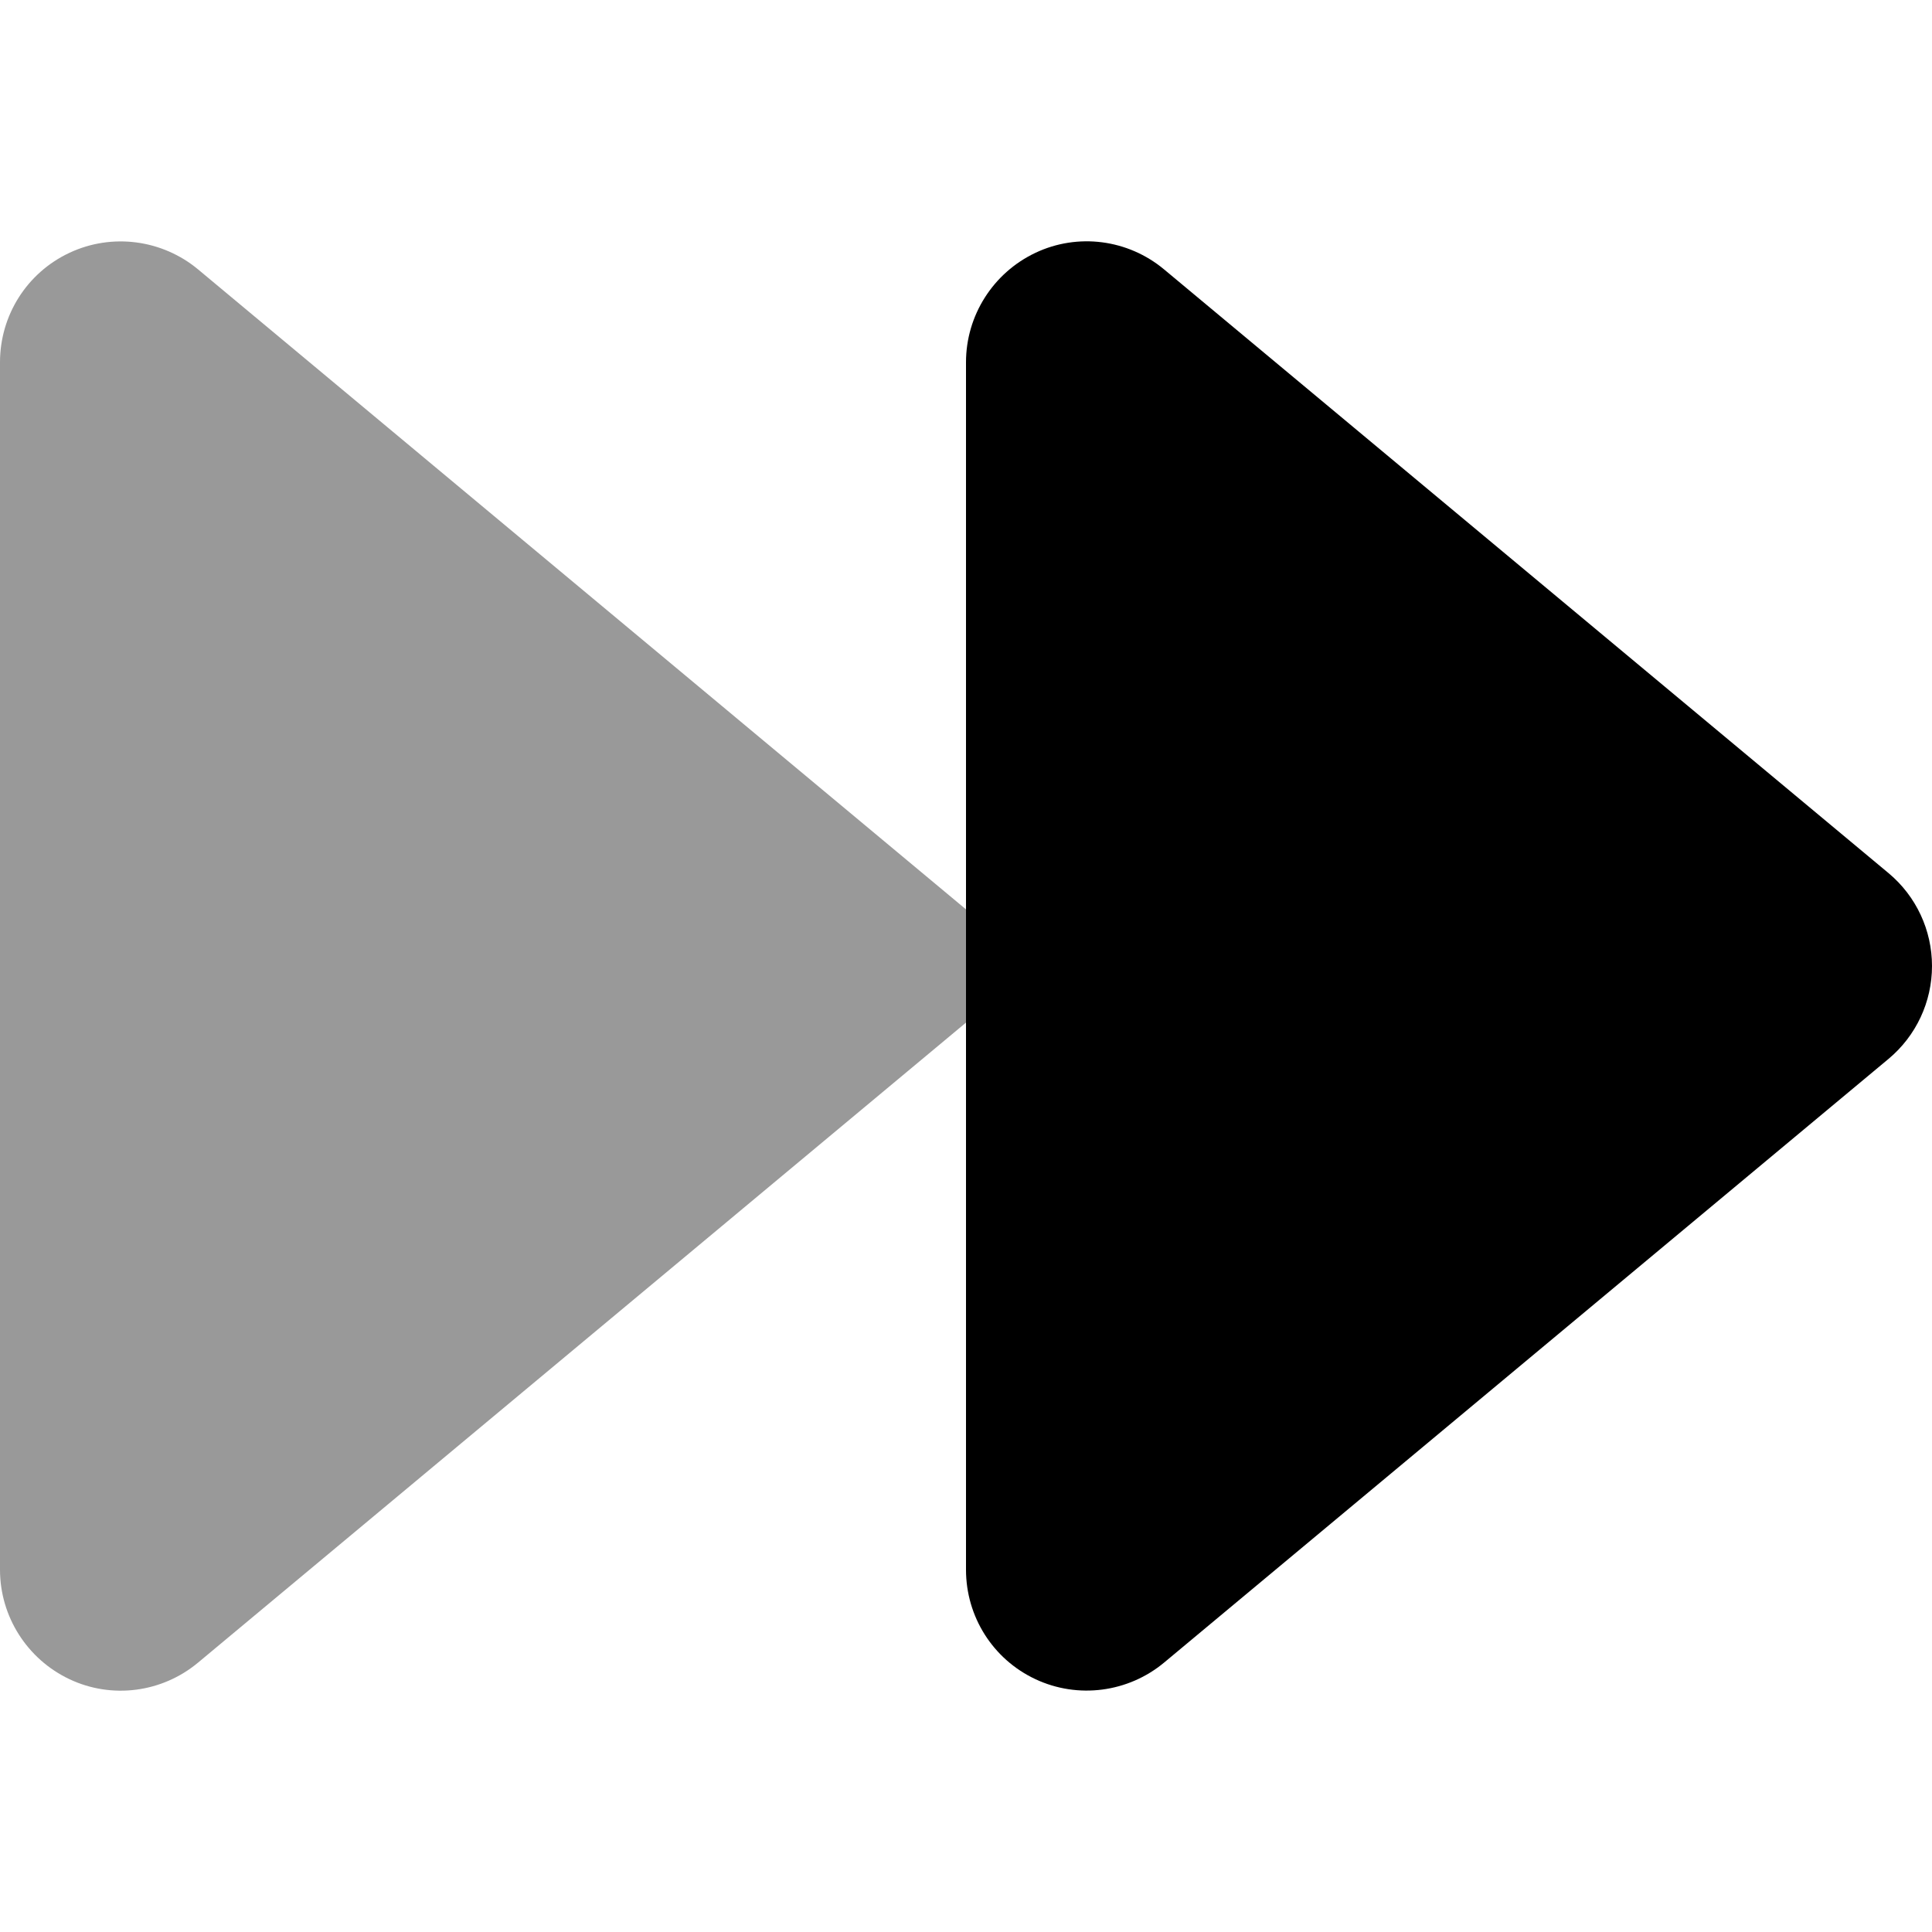
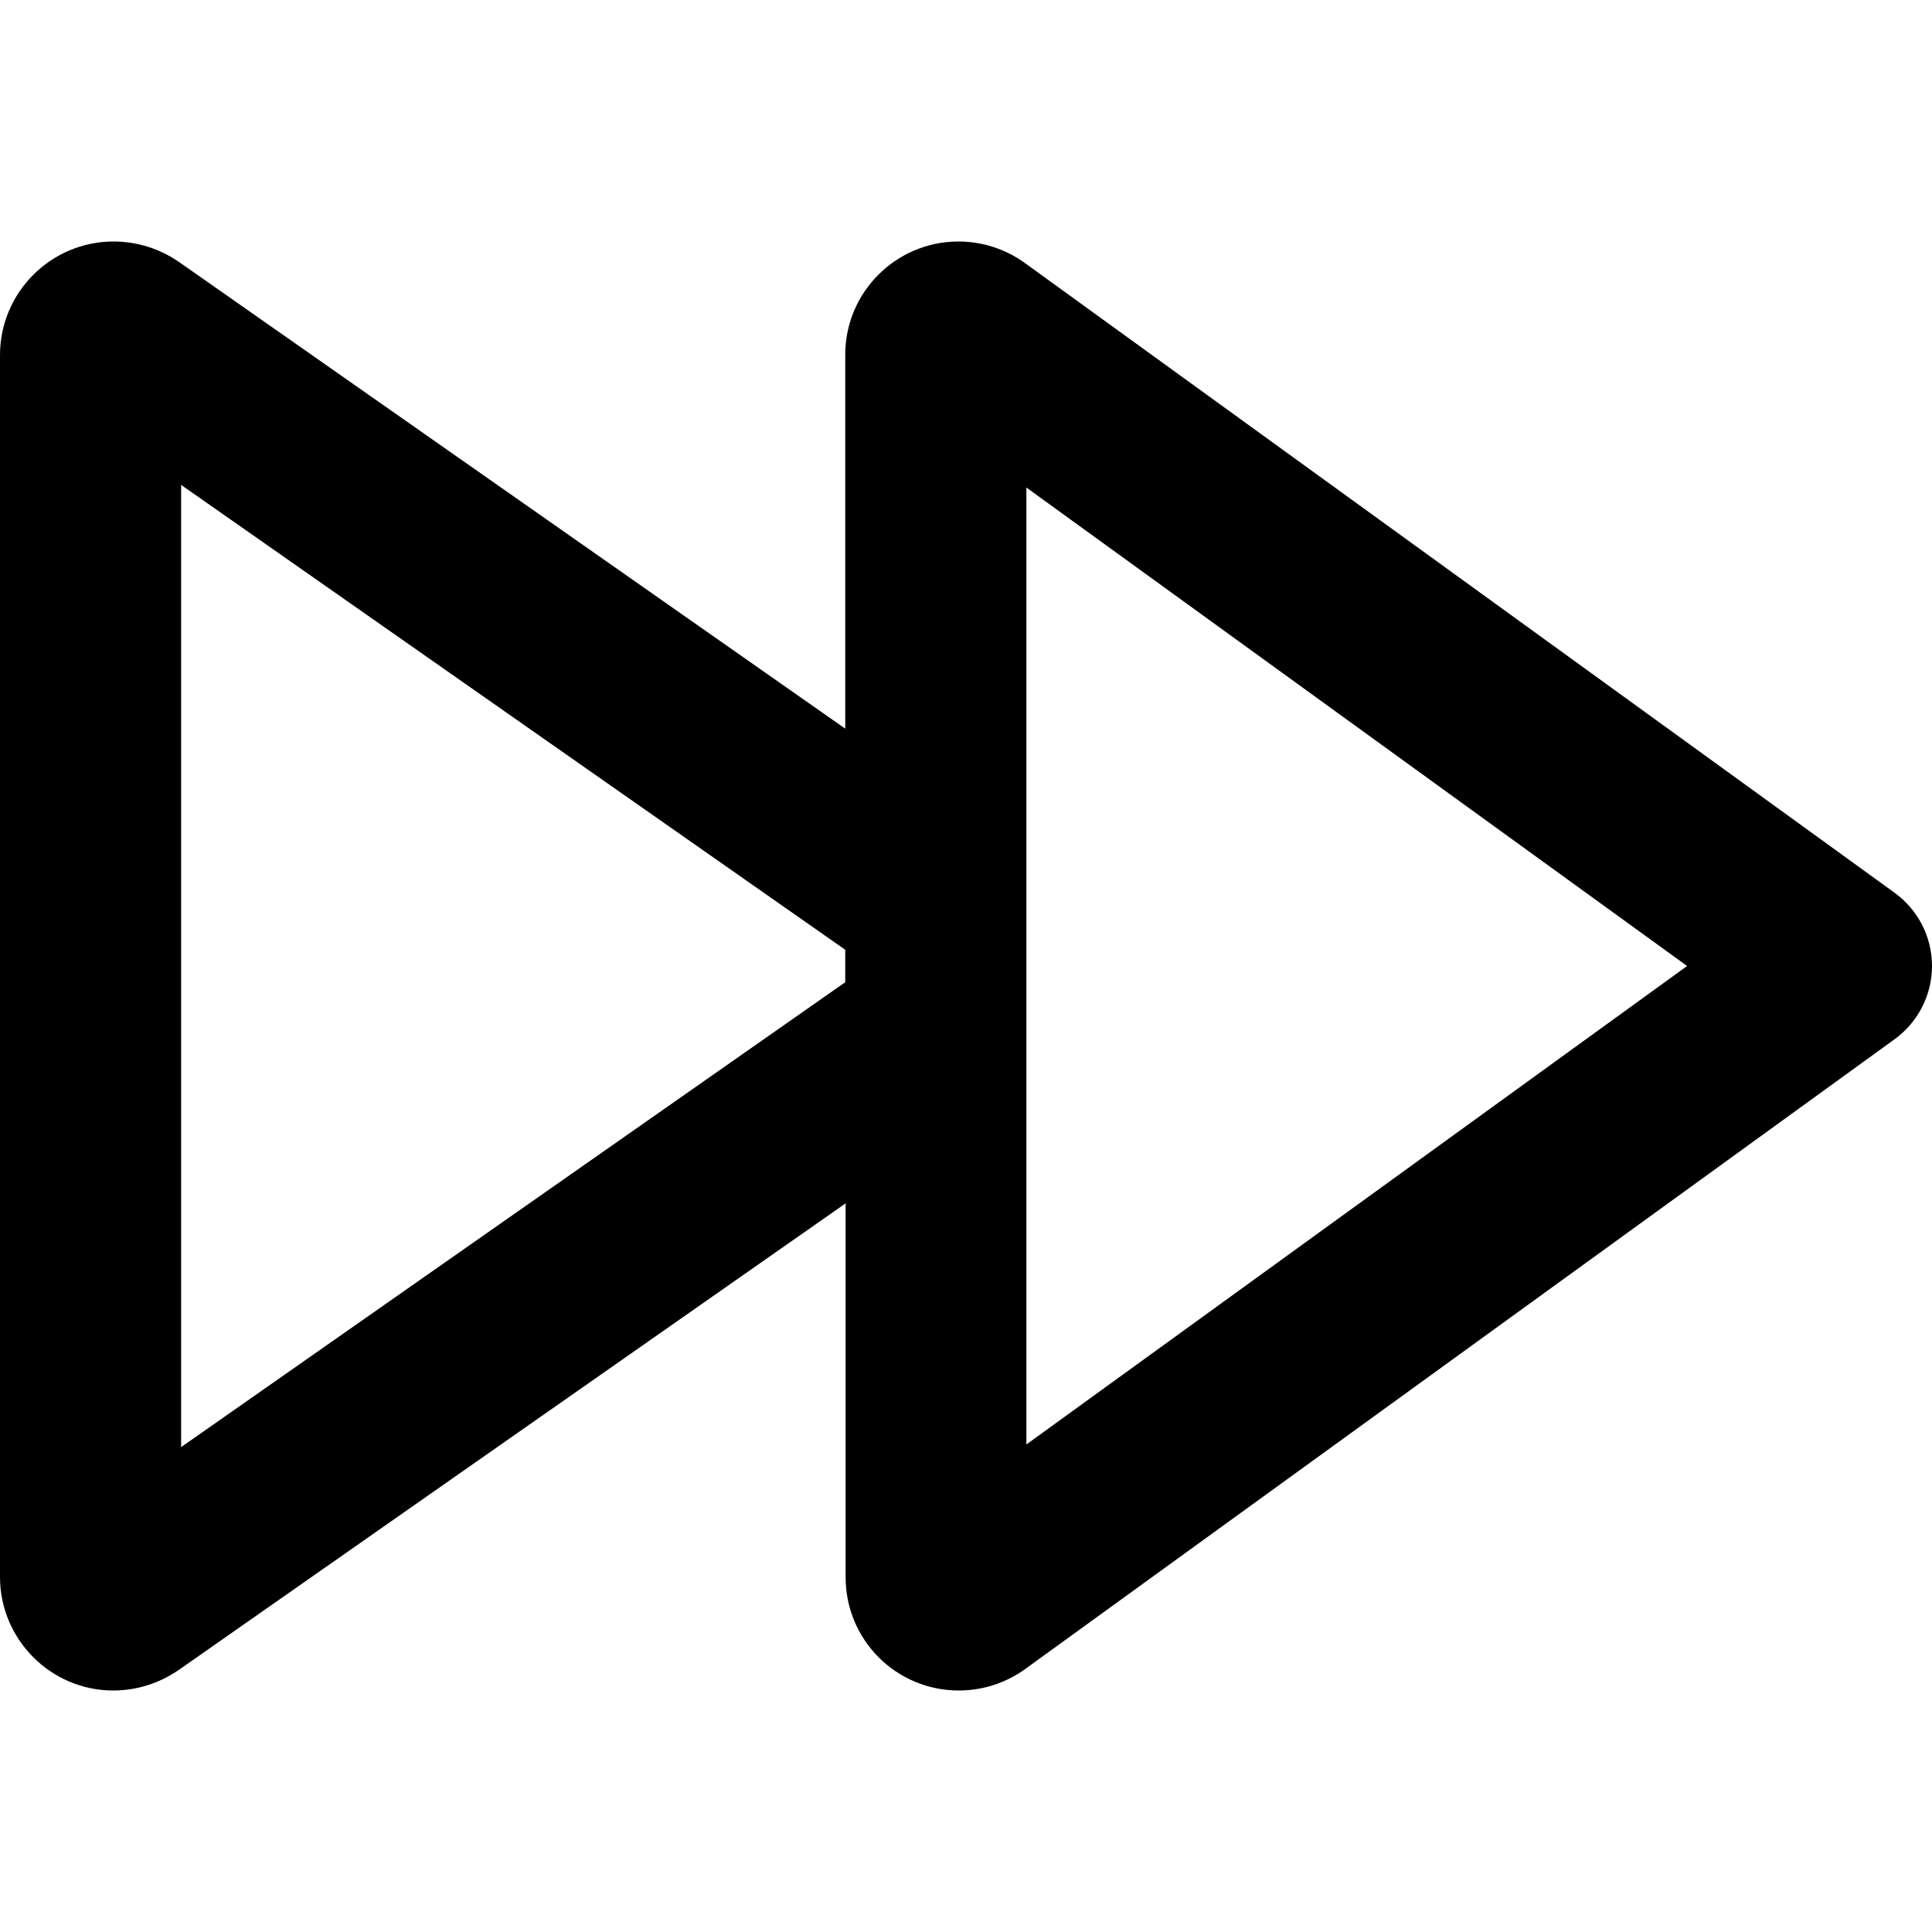
<svg xmlns="http://www.w3.org/2000/svg" viewBox="0 0 512 512">
-   <defs>
-     <style>.fa-secondary{opacity:.4}</style>
-   </defs>
-   <path class="fa-secondary" d="M18.4 445c11.2 5.3 24.5 3.6 34.1-4.4L256 271V241L52.5 71.4c-9.5-7.9-22.8-9.7-34.1-4.4S0 83.6 0 96V416c0 12.4 7.2 23.7 18.4 29z" />
-   <path class="fa-primary" d="M308.5 440.6c-9.5 7.9-22.8 9.7-34.1 4.4s-18.4-16.6-18.4-29V96c0-12.4 7.2-23.7 18.4-29s24.5-3.6 34.1 4.4l192 160c7.3 6.1 11.5 15.1 11.5 24.6s-4.2 18.5-11.5 24.6l-192 160z" />
+   <path d="M224 94c0-16.6 13.5-30 30-30c6.3 0 12.5 2 17.6 5.7L502.1 236.6c6.2 4.5 9.9 11.7 9.9 19.4s-3.7 14.9-9.9 19.4L271.7 442.3c-5.1 3.7-11.3 5.7-17.6 5.7c-16.6 0-30-13.4-30-30V318.9L47.3 442.6c-5.1 3.5-11.1 5.4-17.3 5.4C13.5 448 0 434.5 0 417.9V94.1C0 77.5 13.5 64 30.1 64c6.2 0 12.2 1.9 17.3 5.4L224 193.1V94zm0 157.7L48 128.5v255L224 260.3v-8.6zM447.1 256L272 129.2V382.8L447.1 256z" />
</svg>
